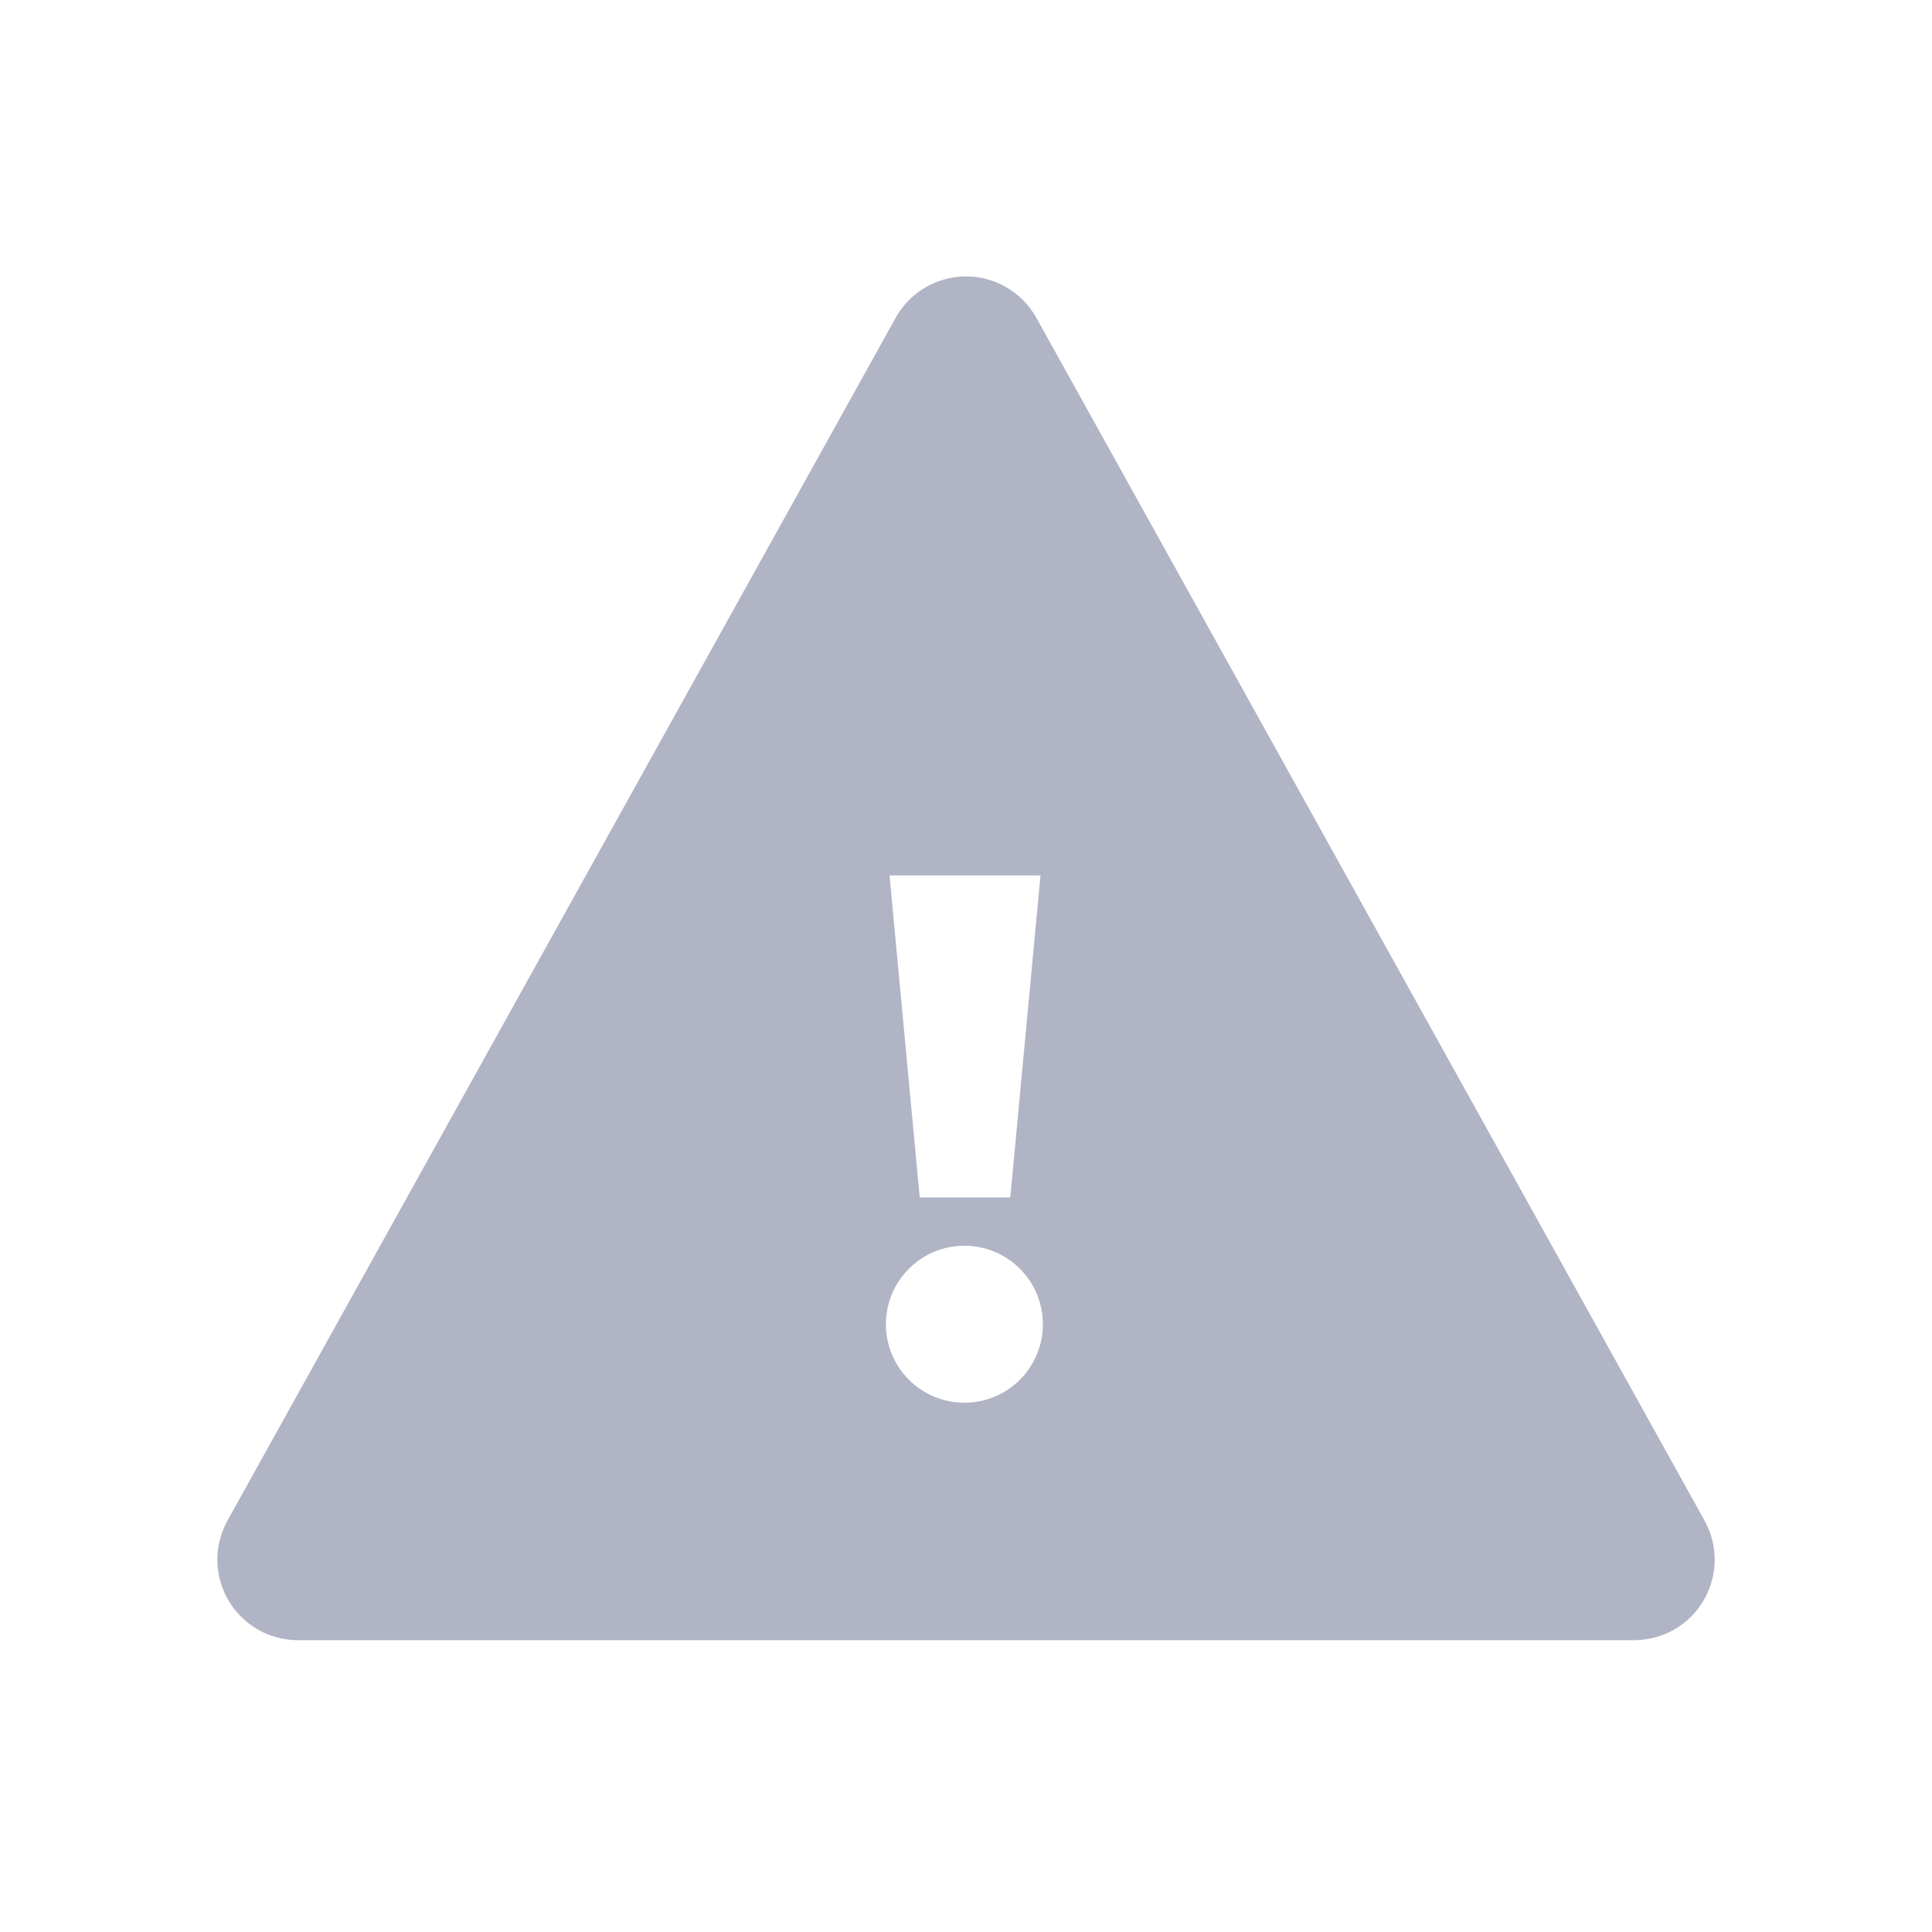
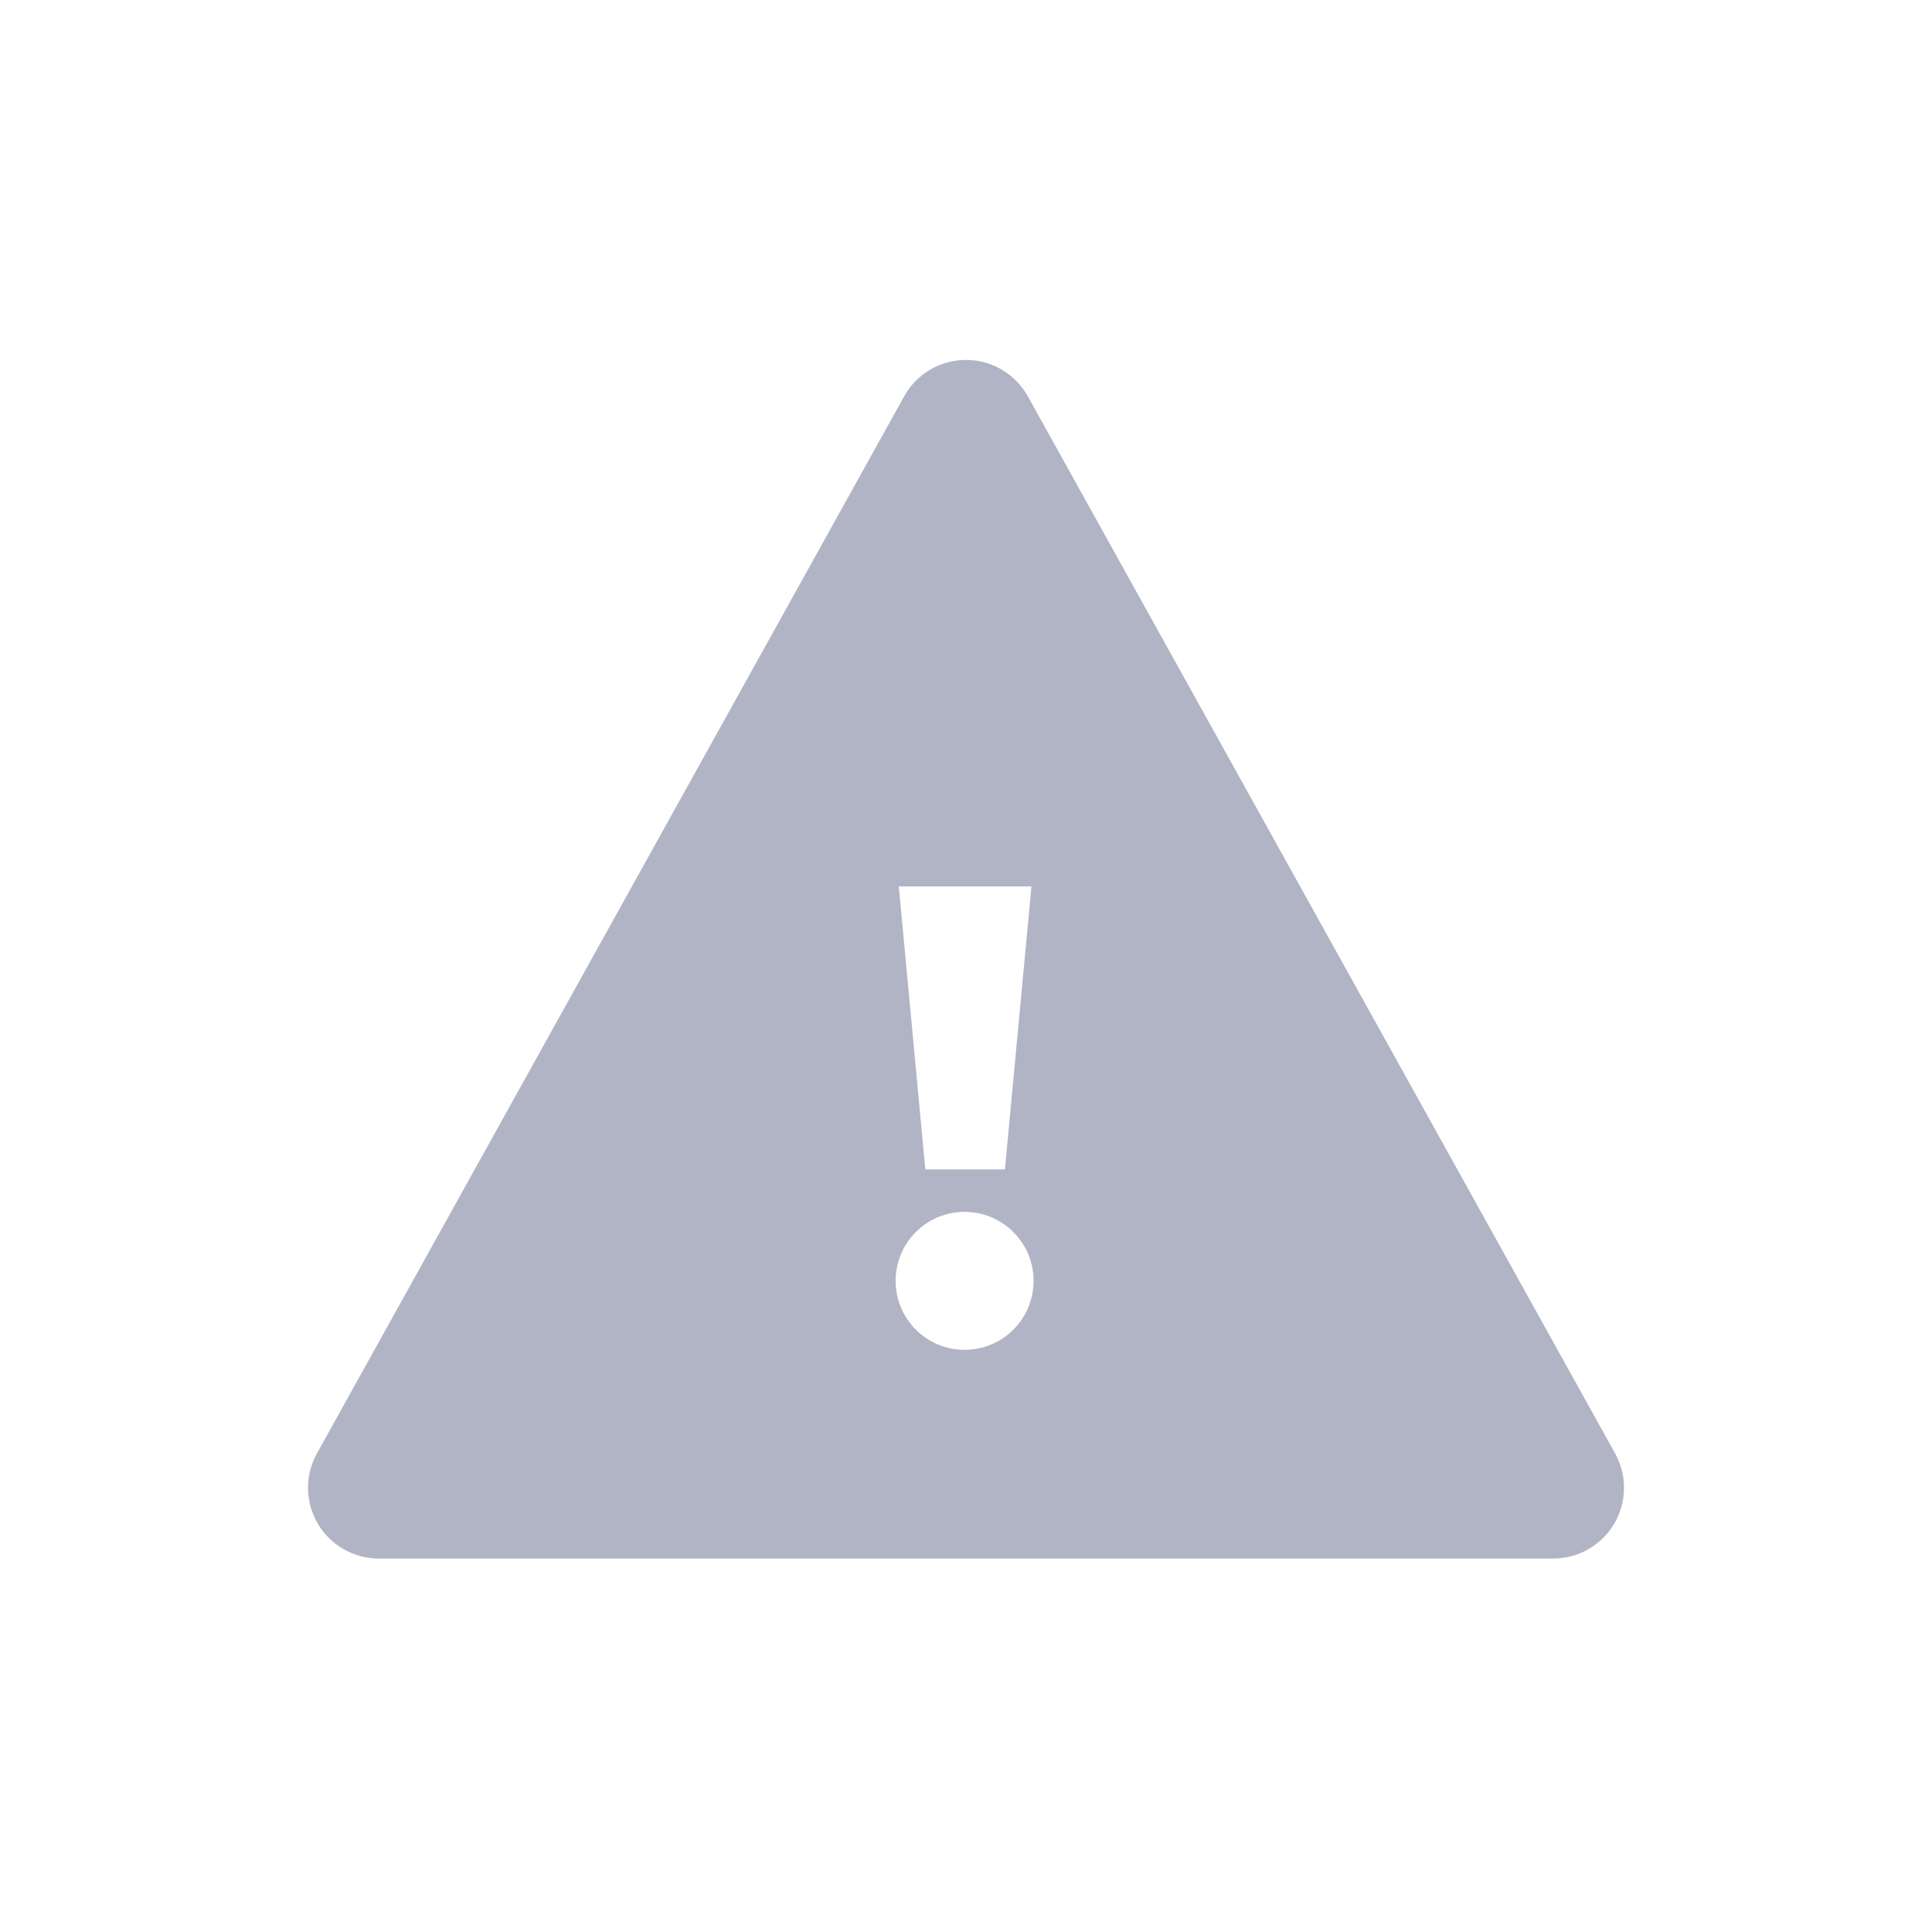
<svg xmlns="http://www.w3.org/2000/svg" class="icon" width="200px" height="200.00px" viewBox="0 0 1024 1024" version="1.1">
-   <path fill="#B1B4C5" d="M532.72 151.888c6.96 3.872 12.704 9.616 16.576 16.576l354.16 637.488a42.672 42.672 0 0 1-37.296 63.376H157.84a42.672 42.672 0 0 1-37.28-63.376l354.144-637.488a42.672 42.672 0 0 1 58.016-16.576z m-21.568 508.384a41.6 41.6 0 1 0 0 83.2 41.6 41.6 0 0 0 0-83.2zM551.472 464h-80l16 170.672h48l16-170.672z" />
+   <path fill="#B1B4C5" d="M530.211 195.495c6.117 3.403 11.166 8.452 14.569 14.569l311.273 560.292a37.505 37.505 0 0 1-32.78 55.702H200.727a37.505 37.505 0 0 1-32.766-55.702l311.259-560.292a37.505 37.505 0 0 1 50.991-14.569z m-18.956 446.822a36.562 36.562 0 1 0 0 73.125 36.562 36.562 0 0 0 0-73.125zM546.692 469.812h-70.312l14.062 150.005h42.188l14.062-150.005z" />
</svg>
